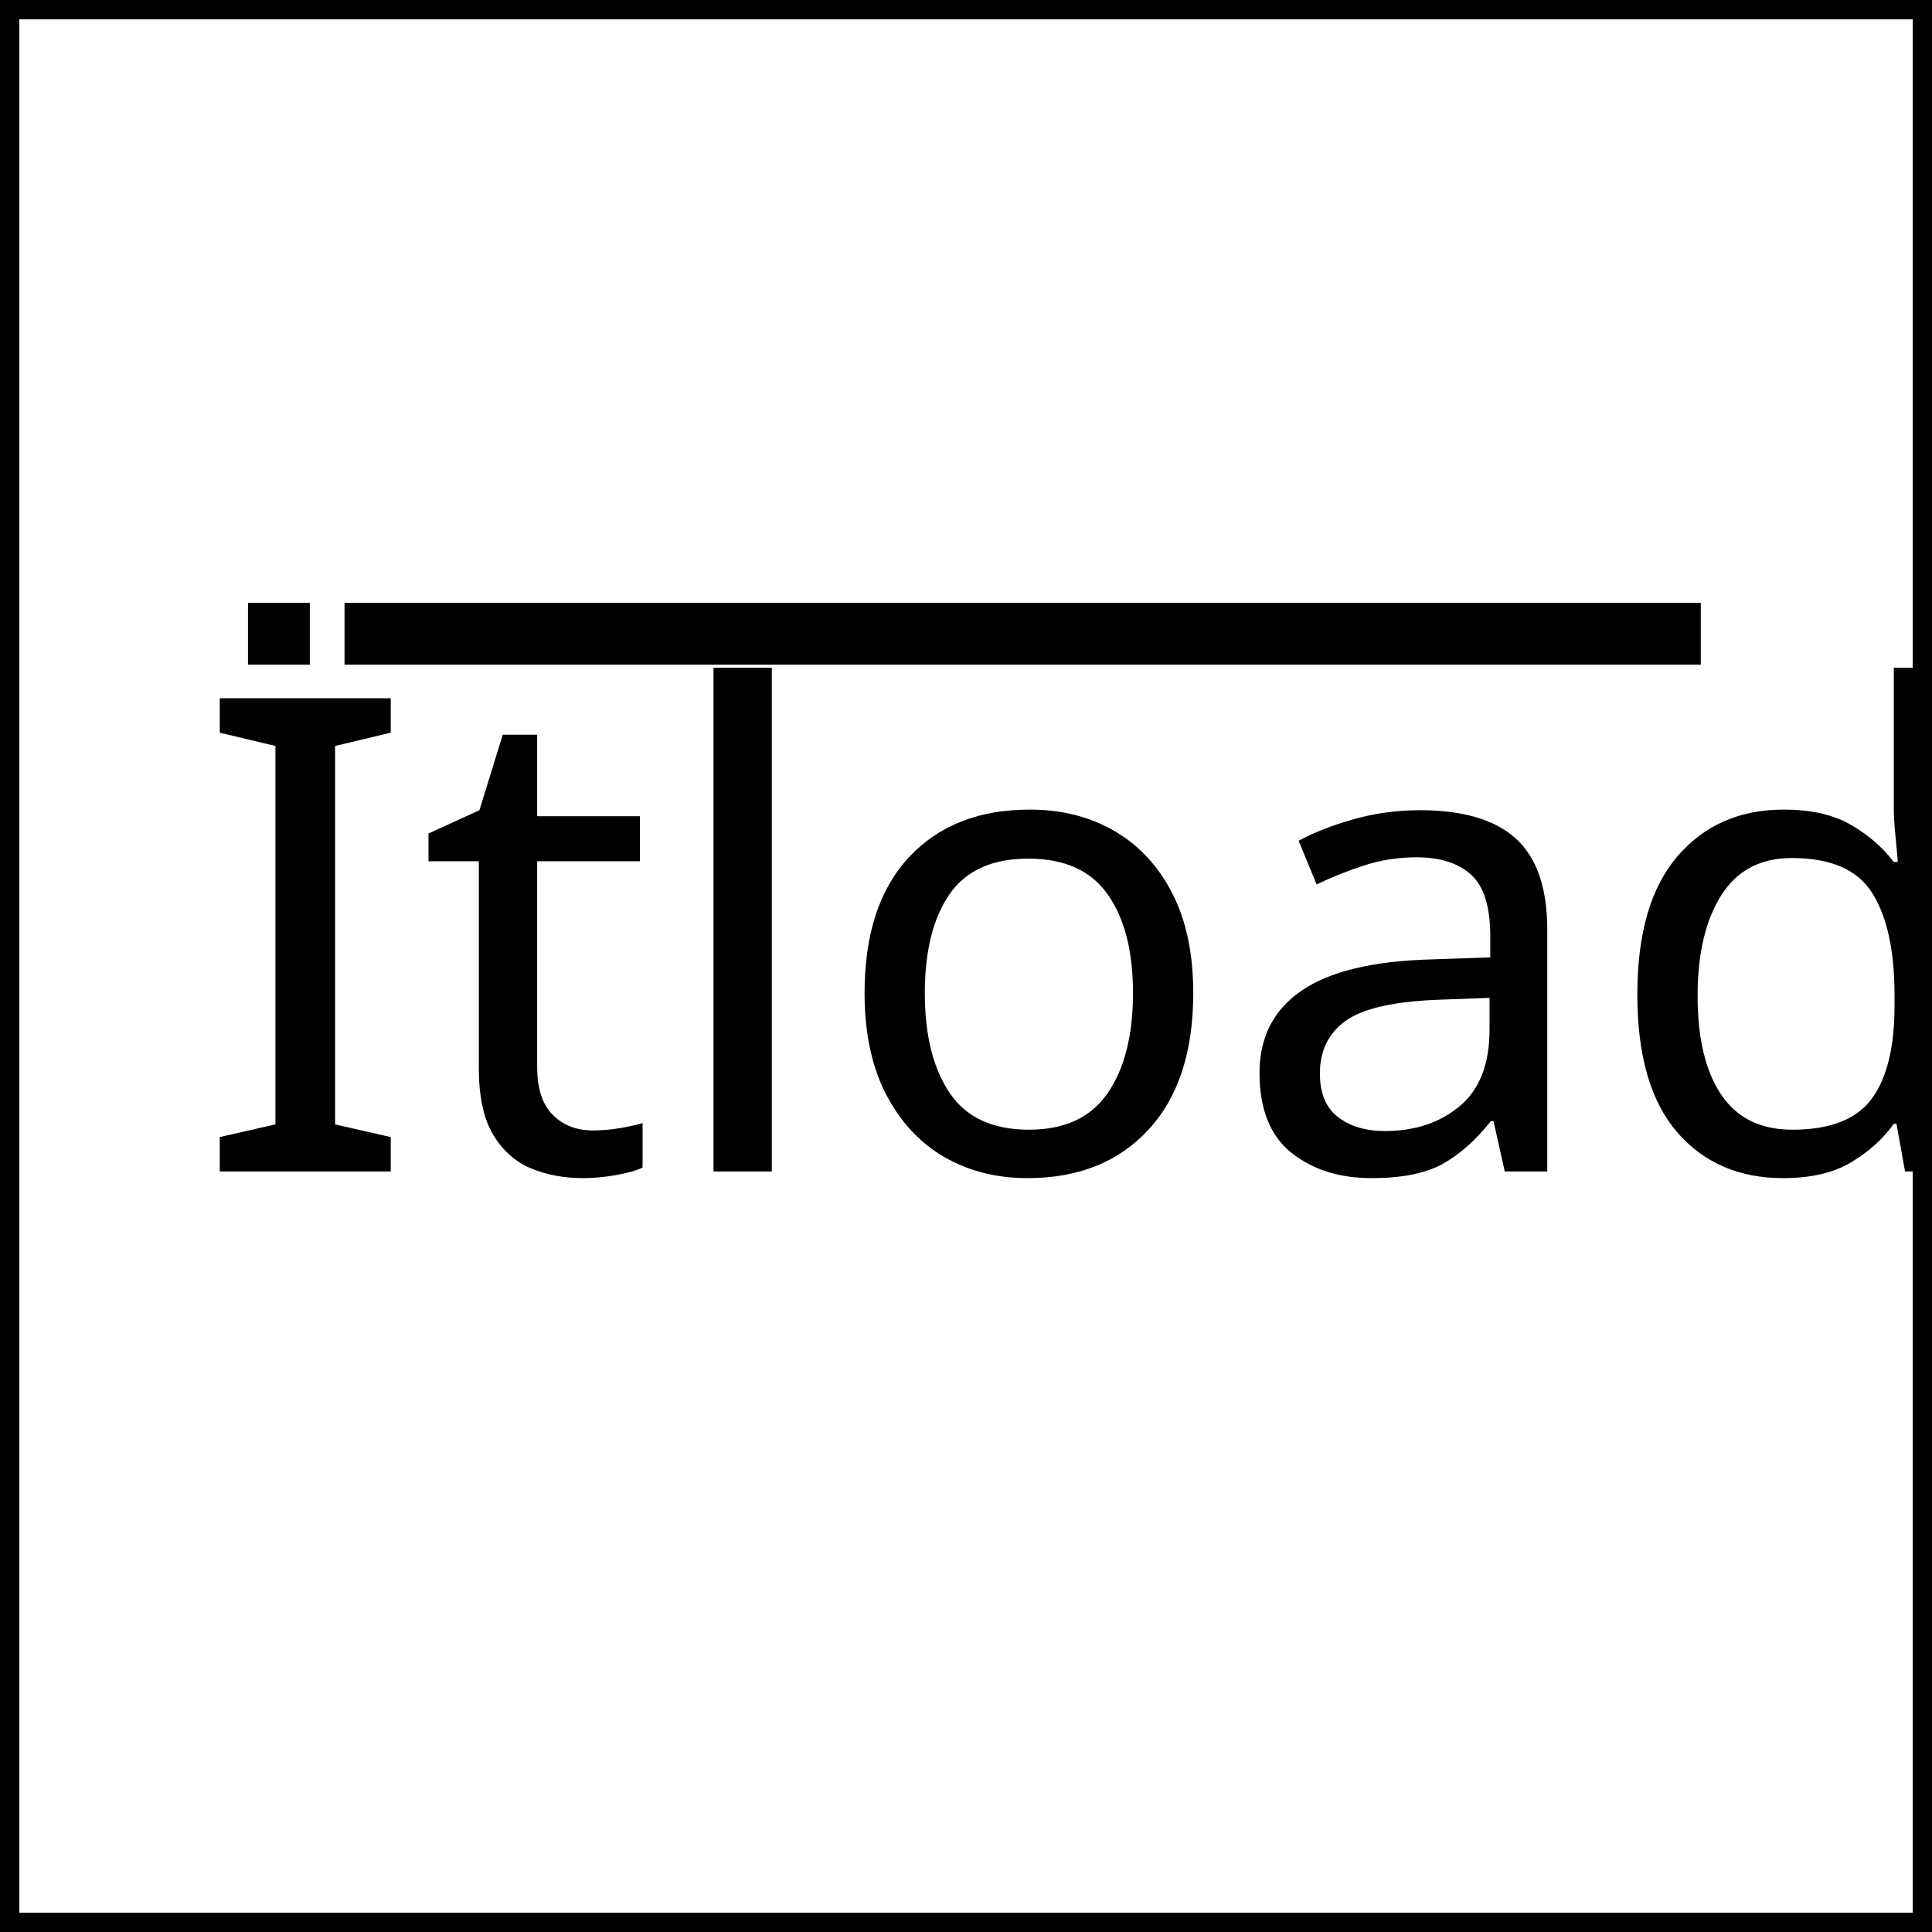
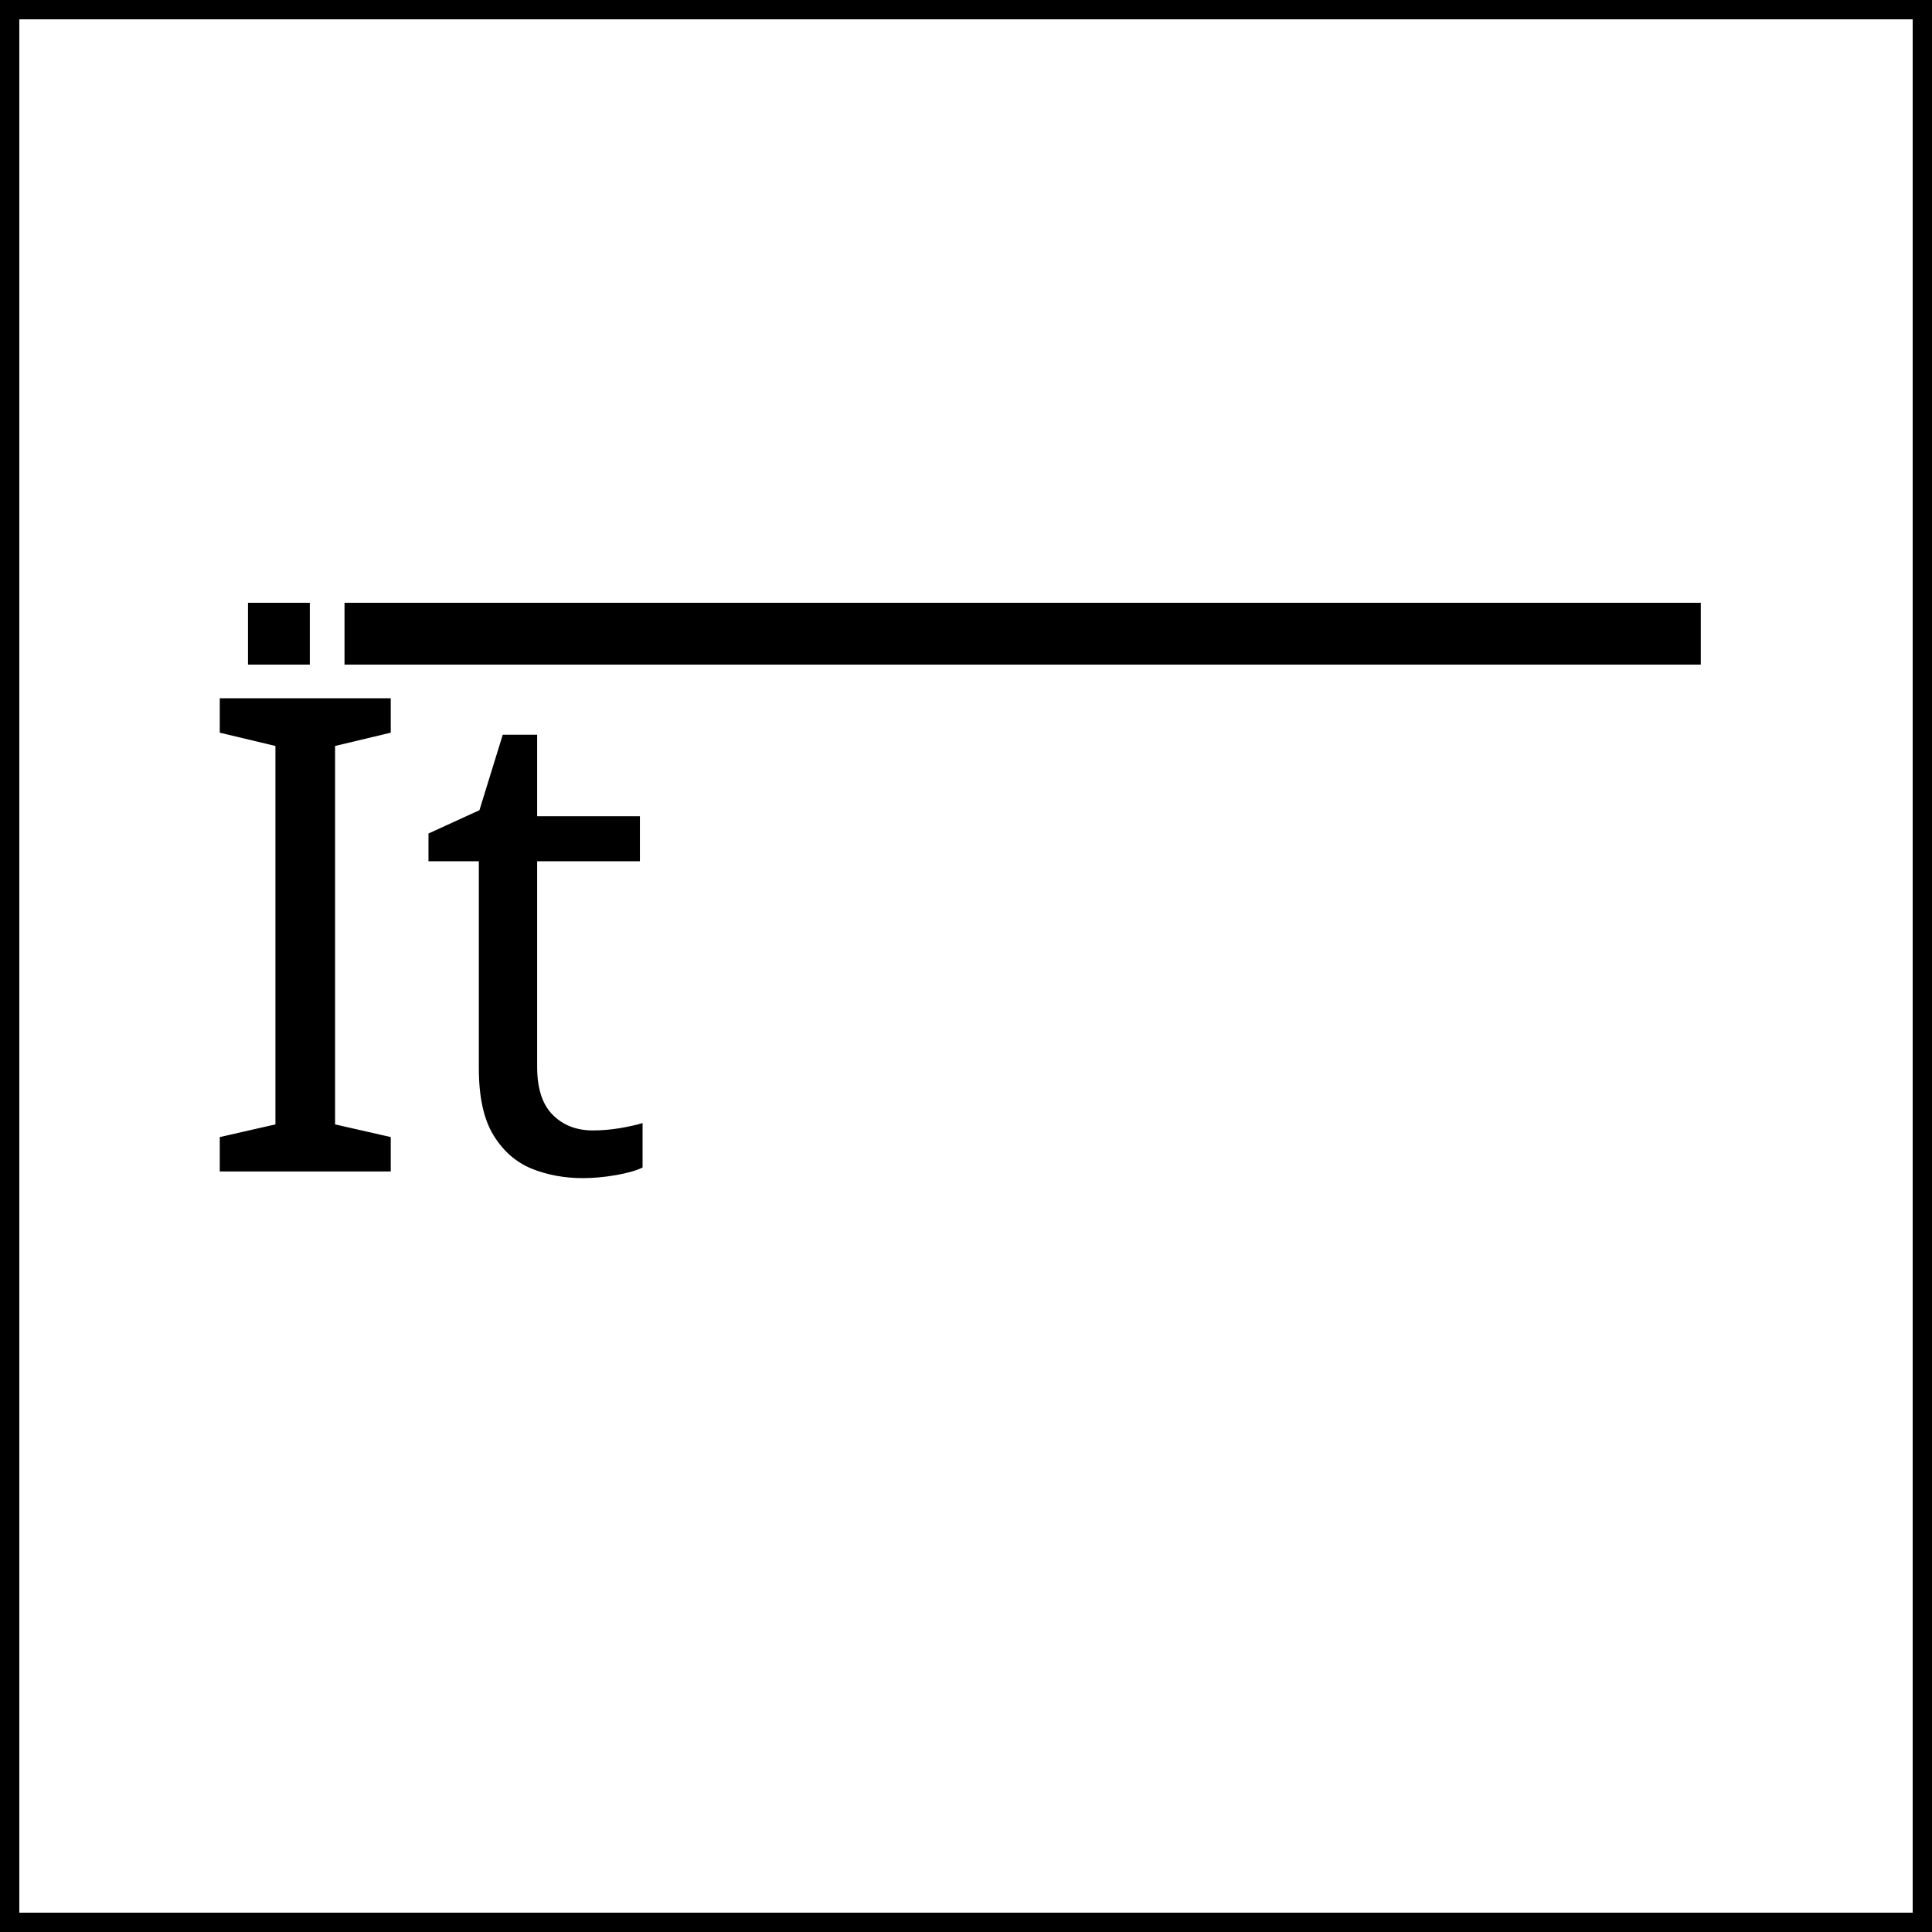
<svg xmlns="http://www.w3.org/2000/svg" viewBox="0 0 250 250">
  <defs>
    <style>.cls-1,.cls-2{fill:#fff;}.cls-2{stroke:#000;stroke-miterlimit:10;stroke-width:5px;}.cls-3{font-size:85.76px;font-family:AkzidenzGrotesk-Roman, AkzidenzGrotesk;}</style>
  </defs>
  <g id="Layer_5" data-name="Layer 5">
    <rect class="cls-1" x="-224.5" y="-74.5" width="999" height="999" />
    <path d="M774-74V924H-224V-74H774m1-1H-225V925H775V-75Z" />
  </g>
  <g id="Layer_1" data-name="Layer 1">
    <rect class="cls-2" width="250" height="250" />
    <g id="font">
      <rect x="32.09" y="78" width="8" height="8" />
-       <text class="cls-3" transform="translate(25 151.59)">Itload</text>
+       <text class="cls-3" transform="translate(25 151.59)">It</text>
      <rect x="44.58" y="78" width="175.5" height="8" />
    </g>
  </g>
</svg>
